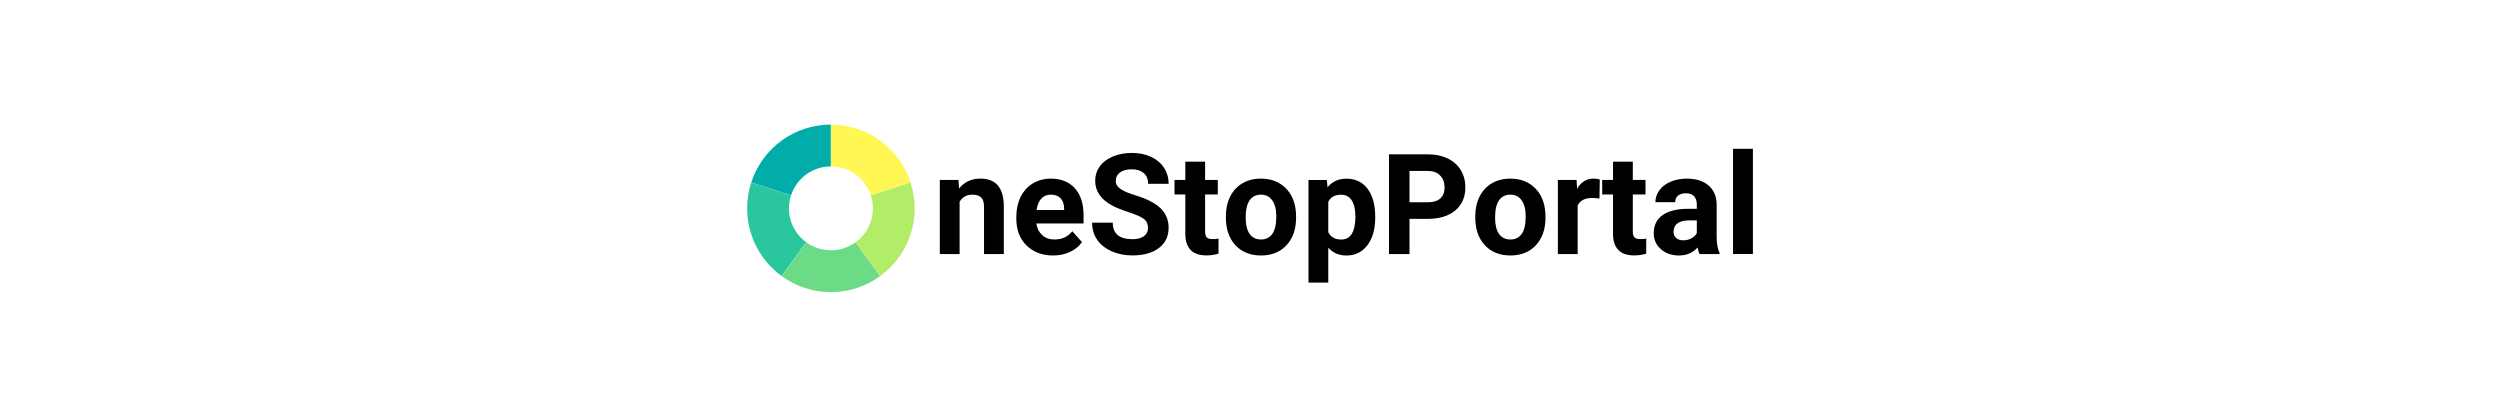
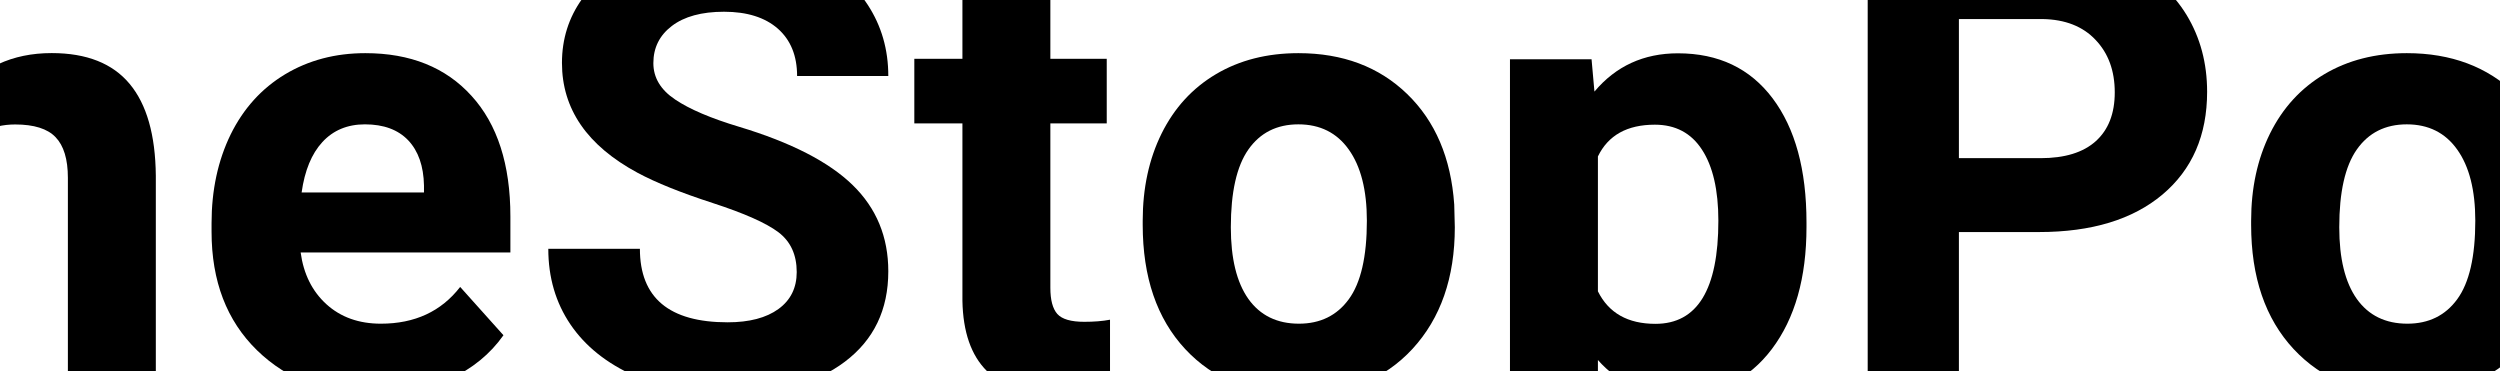
- <svg xmlns="http://www.w3.org/2000/svg" version="1.1" width="1200" height="200" viewBox="0 0 1200 200" xml:space="preserve">
+ <svg xmlns="http://www.w3.org/2000/svg" version="1.1" width="270" height="40" viewBox="0 0 270 40" xml:space="preserve">
  <defs>
</defs>
-   <g transform="matrix(1 0 0 1 600 100)" id="b939c9b3-8582-4db4-a1e1-16c093f1cb04">
-     <rect style="stroke: none; stroke-width: 1; stroke-dasharray: none; stroke-linecap: butt; stroke-dashoffset: 0; stroke-linejoin: miter; stroke-miterlimit: 4; fill: rgb(255,255,255); fill-rule: nonzero; opacity: 1; visibility: hidden;" vector-effect="non-scaling-stroke" x="-600" y="-100" rx="0" ry="0" width="1200" height="200" />
+   <g transform="matrix(1 0 0 1 135 20)" id="8c67344f-1cd9-4ae3-8664-2cb10f65ef97">
+     <rect style="stroke: none; stroke-width: 1; stroke-dasharray: none; stroke-linecap: butt; stroke-dashoffset: 0; stroke-linejoin: miter; stroke-miterlimit: 4; fill: rgb(255,255,255); fill-rule: nonzero; opacity: 1; visibility: hidden;" vector-effect="non-scaling-stroke" x="-135" y="-20" rx="0" ry="0" width="270" height="40" />
  </g>
-   <g transform="matrix(Infinity NaN NaN Infinity 0 0)" id="2b402ac8-22ba-445f-b7be-adb9963582db">
+   <g transform="matrix(Infinity NaN NaN Infinity 0 0)" id="25cd72dc-3b5f-4844-81a9-451063c9bef6">
</g>
-   <g transform="matrix(1 0 0 1 600 100)">
+   <g transform="matrix(1 0 0 1 135 20)">
    <g style="" vector-effect="non-scaling-stroke">
+       <g transform="matrix(1 0 0 1 0 0)">
+         <rect style="stroke: none; stroke-width: 1; stroke-dasharray: none; stroke-linecap: butt; stroke-dashoffset: 0; stroke-linejoin: miter; stroke-miterlimit: 4; fill: rgb(255,255,255); fill-rule: nonzero; opacity: 1; visibility: hidden;" vector-effect="non-scaling-stroke" x="-600" y="-100" rx="0" ry="0" width="1200" height="200" />
+       </g>
      <g transform="matrix(1.33 0 0 1.33 -182.02 -23.23)">
        <path style="stroke: none; stroke-width: 1; stroke-dasharray: none; stroke-linecap: butt; stroke-dashoffset: 0; stroke-linejoin: miter; stroke-miterlimit: 4; fill: rgb(255,247,83); fill-rule: nonzero; opacity: 1;" vector-effect="non-scaling-stroke" transform=" translate(-48.29, -177.9)" d="M 33.938 165.141 C 35.52 165.141 37.094 165.266 38.66 165.512 C 40.223 165.762 41.758 166.129 43.266 166.617 C 44.77 167.109 46.23 167.711 47.641 168.43 C 49.051 169.152 50.398 169.977 51.68 170.906 C 52.961 171.836 54.16 172.863 55.281 173.984 C 56.402 175.102 57.426 176.305 58.359 177.586 C 59.289 178.867 60.113 180.211 60.832 181.625 C 61.551 183.035 62.156 184.492 62.645 186 L 48.293 190.664 C 48.047 189.91 47.746 189.18 47.387 188.477 C 47.023 187.77 46.613 187.098 46.148 186.457 C 45.684 185.816 45.168 185.215 44.609 184.656 C 44.051 184.094 43.449 183.582 42.809 183.117 C 42.168 182.652 41.496 182.238 40.789 181.879 C 40.082 181.52 39.355 181.219 38.602 180.973 C 37.848 180.73 37.078 180.543 36.297 180.422 C 35.516 180.297 34.73 180.234 33.938 180.234 Z M 33.938 165.141" stroke-linecap="round" />
      </g>
-       <g transform="matrix(1.33 0 0 1.33 -175.12 10.06)">
+       <g transform="matrix(1.33 0 0 1.33 -175.12 10.05)">
        <path style="stroke: none; stroke-width: 1; stroke-dasharray: none; stroke-linecap: butt; stroke-dashoffset: 0; stroke-linejoin: miter; stroke-miterlimit: 4; fill: rgb(177,237,103); fill-rule: nonzero; opacity: 1;" vector-effect="non-scaling-stroke" transform=" translate(-53.47, -202.88)" d="M 62.645 186 C 63.137 187.508 63.504 189.043 63.75 190.605 C 64 192.172 64.125 193.742 64.125 195.328 C 64.125 196.91 64 198.484 63.75 200.051 C 63.504 201.613 63.137 203.148 62.645 204.656 C 62.156 206.164 61.551 207.621 60.832 209.031 C 60.113 210.445 59.289 211.789 58.359 213.07 C 57.426 214.352 56.402 215.555 55.281 216.672 C 54.16 217.793 52.961 218.82 51.68 219.75 L 42.809 207.539 C 43.449 207.074 44.051 206.559 44.609 206 C 45.168 205.441 45.684 204.84 46.148 204.199 C 46.613 203.559 47.023 202.887 47.387 202.18 C 47.746 201.473 48.047 200.746 48.293 199.992 C 48.535 199.238 48.719 198.473 48.844 197.688 C 48.969 196.906 49.031 196.121 49.031 195.328 C 49.031 194.535 48.969 193.75 48.844 192.965 C 48.719 192.184 48.535 191.418 48.293 190.664 Z M 62.645 186" stroke-linecap="round" />
      </g>
      <g transform="matrix(1.33 0 0 1.33 -201.16 28.27)">
        <path style="stroke: none; stroke-width: 1; stroke-dasharray: none; stroke-linecap: butt; stroke-dashoffset: 0; stroke-linejoin: miter; stroke-miterlimit: 4; fill: rgb(107,220,133); fill-rule: nonzero; opacity: 1;" vector-effect="non-scaling-stroke" transform=" translate(-33.94, -216.53)" d="M 51.68 219.75 C 50.398 220.68 49.051 221.504 47.641 222.223 C 46.23 222.945 44.77 223.547 43.266 224.035 C 41.758 224.527 40.223 224.895 38.66 225.145 C 37.094 225.391 35.52 225.516 33.938 225.516 C 32.352 225.516 30.777 225.391 29.215 225.145 C 27.648 224.895 26.113 224.527 24.609 224.035 C 23.102 223.547 21.645 222.945 20.23 222.223 C 18.82 221.504 17.477 220.68 16.195 219.75 L 25.066 207.539 C 25.707 208.004 26.379 208.418 27.086 208.777 C 27.789 209.137 28.52 209.438 29.273 209.684 C 30.027 209.926 30.793 210.113 31.574 210.234 C 32.359 210.359 33.145 210.422 33.938 210.422 C 34.73 210.422 35.516 210.359 36.297 210.234 C 37.078 210.113 37.848 209.926 38.602 209.684 C 39.355 209.438 40.082 209.137 40.789 208.777 C 41.496 208.418 42.168 208.004 42.809 207.539 Z M 51.68 219.75" stroke-linecap="round" />
      </g>
-       <g transform="matrix(1.33 0 0 1.33 -227.2 10.06)">
+       <g transform="matrix(1.33 0 0 1.33 -227.2 10.05)">
        <path style="stroke: none; stroke-width: 1; stroke-dasharray: none; stroke-linecap: butt; stroke-dashoffset: 0; stroke-linejoin: miter; stroke-miterlimit: 4; fill: rgb(42,198,157); fill-rule: nonzero; opacity: 1;" vector-effect="non-scaling-stroke" transform=" translate(-14.41, -202.88)" d="M 16.195 219.75 C 14.91 218.82 13.711 217.793 12.59 216.672 C 11.473 215.555 10.445 214.352 9.516 213.07 C 8.586 211.789 7.758 210.445 7.039 209.031 C 6.32 207.621 5.719 206.164 5.227 204.656 C 4.738 203.148 4.371 201.613 4.121 200.051 C 3.875 198.484 3.75 196.91 3.75 195.328 C 3.75 193.742 3.875 192.172 4.121 190.605 C 4.371 189.043 4.738 187.508 5.227 186 L 19.582 190.664 C 19.336 191.418 19.152 192.184 19.027 192.965 C 18.906 193.75 18.844 194.535 18.844 195.328 C 18.844 196.121 18.906 196.906 19.027 197.688 C 19.152 198.473 19.336 199.238 19.582 199.992 C 19.828 200.746 20.129 201.473 20.488 202.18 C 20.848 202.887 21.262 203.559 21.727 204.199 C 22.191 204.84 22.703 205.441 23.266 206 C 23.824 206.559 24.426 207.074 25.066 207.539 Z M 16.195 219.75" stroke-linecap="round" />
      </g>
      <g transform="matrix(1.33 0 0 1.33 -220.3 -23.23)">
        <path style="stroke: none; stroke-width: 1; stroke-dasharray: none; stroke-linecap: butt; stroke-dashoffset: 0; stroke-linejoin: miter; stroke-miterlimit: 4; fill: rgb(0,173,169); fill-rule: nonzero; opacity: 1;" vector-effect="non-scaling-stroke" transform=" translate(-19.58, -177.9)" d="M 5.227 186 C 5.719 184.492 6.32 183.035 7.039 181.625 C 7.758 180.211 8.582 178.867 9.516 177.586 C 10.445 176.305 11.473 175.102 12.59 173.984 C 13.711 172.863 14.91 171.84 16.191 170.906 C 17.473 169.977 18.82 169.152 20.23 168.434 C 21.641 167.715 23.102 167.109 24.605 166.621 C 26.113 166.129 27.648 165.762 29.211 165.512 C 30.777 165.266 32.352 165.141 33.934 165.141 L 33.934 180.234 C 33.145 180.234 32.355 180.297 31.574 180.422 C 30.793 180.543 30.023 180.73 29.27 180.973 C 28.52 181.219 27.789 181.52 27.082 181.879 C 26.379 182.238 25.703 182.652 25.062 183.117 C 24.422 183.582 23.824 184.098 23.262 184.656 C 22.703 185.215 22.191 185.816 21.727 186.457 C 21.262 187.098 20.848 187.77 20.488 188.477 C 20.129 189.18 19.828 189.91 19.582 190.664 Z M 5.227 186" stroke-linecap="round" />
      </g>
      <g transform="matrix(1.33 0 0 1.33 -133.53 3.84)">
        <path style="stroke: none; stroke-width: 1; stroke-dasharray: none; stroke-linecap: butt; stroke-dashoffset: 0; stroke-linejoin: miter; stroke-miterlimit: 4; fill: rgb(0,0,0); fill-rule: nonzero; opacity: 1;" vector-effect="non-scaling-stroke" transform=" translate(-14.14, 13.62)" d="M 9.312 -26.75 L 9.547 -23.656 C 11.453 -26.039 14.016 -27.234 17.234 -27.234 C 20.066 -27.234 22.176 -26.398 23.562 -24.734 C 24.945 -23.078 25.656 -20.594 25.688 -17.281 L 25.688 0 L 18.547 0 L 18.547 -17.109 C 18.547 -18.617 18.211 -19.719 17.547 -20.406 C 16.891 -21.094 15.797 -21.438 14.266 -21.438 C 12.254 -21.438 10.742 -20.578 9.734 -18.859 L 9.734 0 L 2.594 0 L 2.594 -26.75 Z M 9.312 -26.75" stroke-linecap="round" />
      </g>
-       <g transform="matrix(1.33 0 0 1.33 -96.03 4.18)">
+       <g transform="matrix(1.33 0 0 1.33 -96.02 4.18)">
        <path style="stroke: none; stroke-width: 1; stroke-dasharray: none; stroke-linecap: butt; stroke-dashoffset: 0; stroke-linejoin: miter; stroke-miterlimit: 4; fill: rgb(0,0,0); fill-rule: nonzero; opacity: 1;" vector-effect="non-scaling-stroke" transform=" translate(-13.91, 13.37)" d="M 15.047 0.5 C 11.129 0.5 7.938 -0.703 5.469 -3.109 C 3.008 -5.516 1.781 -8.723 1.781 -12.734 L 1.781 -13.422 C 1.781 -16.109 2.297 -18.508 3.328 -20.625 C 4.367 -22.738 5.844 -24.367 7.75 -25.516 C 9.656 -26.66 11.828 -27.234 14.266 -27.234 C 17.922 -27.234 20.797 -26.078 22.891 -23.766 C 24.992 -21.461 26.047 -18.195 26.047 -13.969 L 26.047 -11.047 L 9.016 -11.047 C 9.254 -9.297 9.953 -7.895 11.109 -6.844 C 12.273 -5.789 13.75 -5.266 15.531 -5.266 C 18.281 -5.266 20.426 -6.258 21.969 -8.25 L 25.484 -4.328 C 24.41 -2.805 22.957 -1.617 21.125 -0.766 C 19.301 0.078 17.273 0.5 15.047 0.5 Z M 14.234 -21.453 C 12.816 -21.453 11.664 -20.973 10.781 -20.016 C 9.906 -19.066 9.344 -17.703 9.094 -15.922 L 19.031 -15.922 L 19.031 -16.484 C 19 -18.066 18.57 -19.289 17.75 -20.156 C 16.926 -21.02 15.754 -21.453 14.234 -21.453 Z M 14.234 -21.453" stroke-linecap="round" />
      </g>
      <g transform="matrix(1.33 0 0 1.33 -57.42 -1.99)">
        <path style="stroke: none; stroke-width: 1; stroke-dasharray: none; stroke-linecap: butt; stroke-dashoffset: 0; stroke-linejoin: miter; stroke-miterlimit: 4; fill: rgb(0,0,0); fill-rule: nonzero; opacity: 1;" vector-effect="non-scaling-stroke" transform=" translate(-15.51, 17.99)" d="M 21.875 -9.438 C 21.875 -10.844 21.379 -11.922 20.391 -12.672 C 19.398 -13.422 17.617 -14.211 15.047 -15.047 C 12.484 -15.879 10.453 -16.695 8.953 -17.5 C 4.859 -19.707 2.812 -22.68 2.812 -26.422 C 2.812 -28.367 3.359 -30.102 4.453 -31.625 C 5.555 -33.156 7.133 -34.348 9.188 -35.203 C 11.238 -36.055 13.539 -36.484 16.094 -36.484 C 18.664 -36.484 20.957 -36.016 22.969 -35.078 C 24.977 -34.148 26.535 -32.836 27.641 -31.141 C 28.754 -29.441 29.312 -27.516 29.312 -25.359 L 21.906 -25.359 C 21.906 -27.004 21.383 -28.285 20.344 -29.203 C 19.301 -30.117 17.844 -30.578 15.969 -30.578 C 14.156 -30.578 12.742 -30.191 11.734 -29.422 C 10.734 -28.66 10.234 -27.656 10.234 -26.406 C 10.234 -25.227 10.82 -24.242 12 -23.453 C 13.176 -22.66 14.91 -21.922 17.203 -21.234 C 21.422 -19.961 24.492 -18.383 26.422 -16.5 C 28.348 -14.625 29.312 -12.289 29.312 -9.5 C 29.312 -6.375 28.133 -3.926 25.781 -2.156 C 23.426 -0.383 20.254 0.5 16.266 0.5 C 13.492 0.5 10.973 -0.004 8.703 -1.016 C 6.43 -2.035 4.695 -3.426 3.5 -5.188 C 2.301 -6.957 1.703 -9.004 1.703 -11.328 L 9.141 -11.328 C 9.141 -7.348 11.516 -5.359 16.266 -5.359 C 18.023 -5.359 19.398 -5.719 20.391 -6.438 C 21.379 -7.156 21.875 -8.156 21.875 -9.438 Z M 21.875 -9.438" stroke-linecap="round" />
      </g>
-       <g transform="matrix(1.33 0 0 1.33 -25.67 0.11)">
+       <g transform="matrix(1.33 0 0 1.33 -25.68 0.1)">
        <path style="stroke: none; stroke-width: 1; stroke-dasharray: none; stroke-linecap: butt; stroke-dashoffset: 0; stroke-linejoin: miter; stroke-miterlimit: 4; fill: rgb(0,0,0); fill-rule: nonzero; opacity: 1;" vector-effect="non-scaling-stroke" transform=" translate(-8.2, 16.41)" d="M 11.297 -33.328 L 11.297 -26.75 L 15.875 -26.75 L 15.875 -21.5 L 11.297 -21.5 L 11.297 -8.156 C 11.297 -7.164 11.484 -6.457 11.859 -6.031 C 12.242 -5.602 12.973 -5.391 14.047 -5.391 C 14.836 -5.391 15.535 -5.445 16.141 -5.562 L 16.141 -0.141 C 14.742 0.285 13.301 0.5 11.812 0.5 C 6.801 0.5 4.25 -2.031 4.156 -7.094 L 4.156 -21.5 L 0.25 -21.5 L 0.25 -26.75 L 4.156 -26.75 L 4.156 -33.328 Z M 11.297 -33.328" stroke-linecap="round" />
      </g>
      <g transform="matrix(1.33 0 0 1.33 5.27 4.18)">
        <path style="stroke: none; stroke-width: 1; stroke-dasharray: none; stroke-linecap: butt; stroke-dashoffset: 0; stroke-linejoin: miter; stroke-miterlimit: 4; fill: rgb(0,0,0); fill-rule: nonzero; opacity: 1;" vector-effect="non-scaling-stroke" transform=" translate(-14.3, 13.37)" d="M 1.625 -13.625 C 1.625 -16.27 2.133 -18.629 3.156 -20.703 C 4.188 -22.785 5.66 -24.395 7.578 -25.531 C 9.492 -26.664 11.723 -27.234 14.266 -27.234 C 17.867 -27.234 20.812 -26.129 23.094 -23.922 C 25.383 -21.711 26.66 -18.719 26.922 -14.938 L 26.969 -13.094 C 26.969 -9 25.82 -5.707 23.531 -3.219 C 21.238 -0.738 18.164 0.5 14.312 0.5 C 10.457 0.5 7.379 -0.734 5.078 -3.203 C 2.773 -5.68 1.625 -9.047 1.625 -13.297 Z M 8.781 -13.094 C 8.781 -10.562 9.254 -8.625 10.203 -7.281 C 11.16 -5.938 12.531 -5.266 14.312 -5.266 C 16.039 -5.266 17.391 -5.926 18.359 -7.25 C 19.336 -8.582 19.828 -10.707 19.828 -13.625 C 19.828 -16.113 19.336 -18.039 18.359 -19.406 C 17.391 -20.77 16.023 -21.453 14.266 -21.453 C 12.516 -21.453 11.16 -20.77 10.203 -19.406 C 9.254 -18.051 8.781 -15.945 8.781 -13.094 Z M 8.781 -13.094" stroke-linecap="round" />
      </g>
      <g transform="matrix(1.33 0 0 1.33 44.09 10.7)">
        <path style="stroke: none; stroke-width: 1; stroke-dasharray: none; stroke-linecap: butt; stroke-dashoffset: 0; stroke-linejoin: miter; stroke-miterlimit: 4; fill: rgb(0,0,0); fill-rule: nonzero; opacity: 1;" vector-effect="non-scaling-stroke" transform=" translate(-14.79, 8.48)" d="M 26.828 -13.125 C 26.828 -9.008 25.891 -5.707 24.016 -3.219 C 22.141 -0.738 19.613 0.5 16.438 0.5 C 13.738 0.5 11.555 -0.441 9.891 -2.328 L 9.891 10.281 L 2.75 10.281 L 2.75 -26.75 L 9.375 -26.75 L 9.609 -24.125 C 11.348 -26.195 13.609 -27.234 16.391 -27.234 C 19.68 -27.234 22.242 -26.016 24.078 -23.578 C 25.91 -21.141 26.828 -17.781 26.828 -13.5 Z M 19.672 -13.641 C 19.672 -16.129 19.227 -18.051 18.344 -19.406 C 17.469 -20.758 16.191 -21.438 14.516 -21.438 C 12.266 -21.438 10.723 -20.578 9.891 -18.859 L 9.891 -7.906 C 10.766 -6.145 12.32 -5.266 14.562 -5.266 C 17.969 -5.266 19.672 -8.055 19.672 -13.641 Z M 19.672 -13.641" stroke-linecap="round" />
      </g>
      <g transform="matrix(1.33 0 0 1.33 85.04 -1.99)">
        <path style="stroke: none; stroke-width: 1; stroke-dasharray: none; stroke-linecap: butt; stroke-dashoffset: 0; stroke-linejoin: miter; stroke-miterlimit: 4; fill: rgb(0,0,0); fill-rule: nonzero; opacity: 1;" vector-effect="non-scaling-stroke" transform=" translate(-17, 17.99)" d="M 10.625 -12.688 L 10.625 0 L 3.219 0 L 3.219 -35.984 L 17.25 -35.984 C 19.957 -35.984 22.336 -35.488 24.391 -34.5 C 26.441 -33.52 28.02 -32.117 29.125 -30.297 C 30.227 -28.473 30.781 -26.398 30.781 -24.078 C 30.781 -20.547 29.57 -17.766 27.156 -15.734 C 24.738 -13.703 21.395 -12.688 17.125 -12.688 Z M 10.625 -18.688 L 17.25 -18.688 C 19.219 -18.688 20.711 -19.145 21.734 -20.062 C 22.766 -20.988 23.281 -22.312 23.281 -24.031 C 23.281 -25.789 22.758 -27.211 21.719 -28.297 C 20.688 -29.391 19.254 -29.953 17.422 -29.984 L 10.625 -29.984 Z M 10.625 -18.688" stroke-linecap="round" />
      </g>
      <g transform="matrix(1.33 0 0 1.33 124.98 4.18)">
        <path style="stroke: none; stroke-width: 1; stroke-dasharray: none; stroke-linecap: butt; stroke-dashoffset: 0; stroke-linejoin: miter; stroke-miterlimit: 4; fill: rgb(0,0,0); fill-rule: nonzero; opacity: 1;" vector-effect="non-scaling-stroke" transform=" translate(-14.3, 13.37)" d="M 1.625 -13.625 C 1.625 -16.27 2.133 -18.629 3.156 -20.703 C 4.188 -22.785 5.66 -24.395 7.578 -25.531 C 9.492 -26.664 11.723 -27.234 14.266 -27.234 C 17.867 -27.234 20.812 -26.129 23.094 -23.922 C 25.383 -21.711 26.66 -18.719 26.922 -14.938 L 26.969 -13.094 C 26.969 -9 25.82 -5.707 23.531 -3.219 C 21.238 -0.738 18.164 0.5 14.312 0.5 C 10.457 0.5 7.379 -0.734 5.078 -3.203 C 2.773 -5.68 1.625 -9.047 1.625 -13.297 Z M 8.781 -13.094 C 8.781 -10.562 9.254 -8.625 10.203 -7.281 C 11.16 -5.938 12.531 -5.266 14.312 -5.266 C 16.039 -5.266 17.391 -5.926 18.359 -7.25 C 19.336 -8.582 19.828 -10.707 19.828 -13.625 C 19.828 -16.113 19.336 -18.039 18.359 -19.406 C 17.391 -20.77 16.023 -21.453 14.266 -21.453 C 12.516 -21.453 11.16 -20.77 10.203 -19.406 C 9.254 -18.051 8.781 -15.945 8.781 -13.094 Z M 8.781 -13.094" stroke-linecap="round" />
      </g>
      <g transform="matrix(1.33 0 0 1.33 157.83 3.84)">
        <path style="stroke: none; stroke-width: 1; stroke-dasharray: none; stroke-linecap: butt; stroke-dashoffset: 0; stroke-linejoin: miter; stroke-miterlimit: 4; fill: rgb(0,0,0); fill-rule: nonzero; opacity: 1;" vector-effect="non-scaling-stroke" transform=" translate(-10.31, 13.62)" d="M 17.766 -20.047 C 16.797 -20.18 15.941 -20.25 15.203 -20.25 C 12.492 -20.25 10.723 -19.332 9.891 -17.5 L 9.891 0 L 2.75 0 L 2.75 -26.75 L 9.5 -26.75 L 9.688 -23.562 C 11.125 -26.008 13.109 -27.234 15.641 -27.234 C 16.43 -27.234 17.176 -27.129 17.875 -26.922 Z M 17.766 -20.047" stroke-linecap="round" />
      </g>
-       <g transform="matrix(1.33 0 0 1.33 179.63 0.11)">
+       <g transform="matrix(1.33 0 0 1.33 179.62 0.1)">
        <path style="stroke: none; stroke-width: 1; stroke-dasharray: none; stroke-linecap: butt; stroke-dashoffset: 0; stroke-linejoin: miter; stroke-miterlimit: 4; fill: rgb(0,0,0); fill-rule: nonzero; opacity: 1;" vector-effect="non-scaling-stroke" transform=" translate(-8.2, 16.41)" d="M 11.297 -33.328 L 11.297 -26.75 L 15.875 -26.75 L 15.875 -21.5 L 11.297 -21.5 L 11.297 -8.156 C 11.297 -7.164 11.484 -6.457 11.859 -6.031 C 12.242 -5.602 12.973 -5.391 14.047 -5.391 C 14.836 -5.391 15.535 -5.445 16.141 -5.562 L 16.141 -0.141 C 14.742 0.285 13.301 0.5 11.812 0.5 C 6.801 0.5 4.25 -2.031 4.156 -7.094 L 4.156 -21.5 L 0.25 -21.5 L 0.25 -26.75 L 4.156 -26.75 L 4.156 -33.328 Z M 11.297 -33.328" stroke-linecap="round" />
      </g>
      <g transform="matrix(1.33 0 0 1.33 209.6 4.18)">
        <path style="stroke: none; stroke-width: 1; stroke-dasharray: none; stroke-linecap: butt; stroke-dashoffset: 0; stroke-linejoin: miter; stroke-miterlimit: 4; fill: rgb(0,0,0); fill-rule: nonzero; opacity: 1;" vector-effect="non-scaling-stroke" transform=" translate(-13.57, 13.37)" d="M 18.25 0 C 17.914 -0.645 17.676 -1.441 17.531 -2.391 C 15.801 -0.461 13.551 0.5 10.781 0.5 C 8.156 0.5 5.984 -0.254 4.266 -1.766 C 2.547 -3.285 1.688 -5.203 1.688 -7.516 C 1.688 -10.348 2.734 -12.52 4.828 -14.031 C 6.93 -15.551 9.969 -16.32 13.938 -16.344 L 17.234 -16.344 L 17.234 -17.875 C 17.234 -19.102 16.914 -20.086 16.281 -20.828 C 15.645 -21.578 14.645 -21.953 13.281 -21.953 C 12.07 -21.953 11.125 -21.66 10.438 -21.078 C 9.758 -20.504 9.422 -19.719 9.422 -18.719 L 2.281 -18.719 C 2.281 -20.258 2.754 -21.688 3.703 -23 C 4.66 -24.32 6.008 -25.359 7.75 -26.109 C 9.5 -26.859 11.461 -27.234 13.641 -27.234 C 16.941 -27.234 19.555 -26.406 21.484 -24.75 C 23.422 -23.094 24.391 -20.766 24.391 -17.766 L 24.391 -6.188 C 24.41 -3.645 24.766 -1.723 25.453 -0.422 L 25.453 0 Z M 12.328 -4.969 C 13.391 -4.969 14.363 -5.203 15.25 -5.672 C 16.145 -6.141 16.805 -6.77 17.234 -7.562 L 17.234 -12.156 L 14.562 -12.156 C 10.988 -12.156 9.082 -10.922 8.844 -8.453 L 8.828 -8.031 C 8.828 -7.145 9.141 -6.41 9.766 -5.828 C 10.391 -5.254 11.242 -4.969 12.328 -4.969 Z M 12.328 -4.969" stroke-linecap="round" />
      </g>
-       <g transform="matrix(1.33 0 0 1.33 236.63 -3.31)">
+       <g transform="matrix(1.33 0 0 1.33 236.62 -3.32)">
        <path style="stroke: none; stroke-width: 1; stroke-dasharray: none; stroke-linecap: butt; stroke-dashoffset: 0; stroke-linejoin: miter; stroke-miterlimit: 4; fill: rgb(0,0,0); fill-rule: nonzero; opacity: 1;" vector-effect="non-scaling-stroke" transform=" translate(-6.7, 18.98)" d="M 10.281 0 L 3.109 0 L 3.109 -37.969 L 10.281 -37.969 Z M 10.281 0" stroke-linecap="round" />
      </g>
    </g>
  </g>
</svg>
